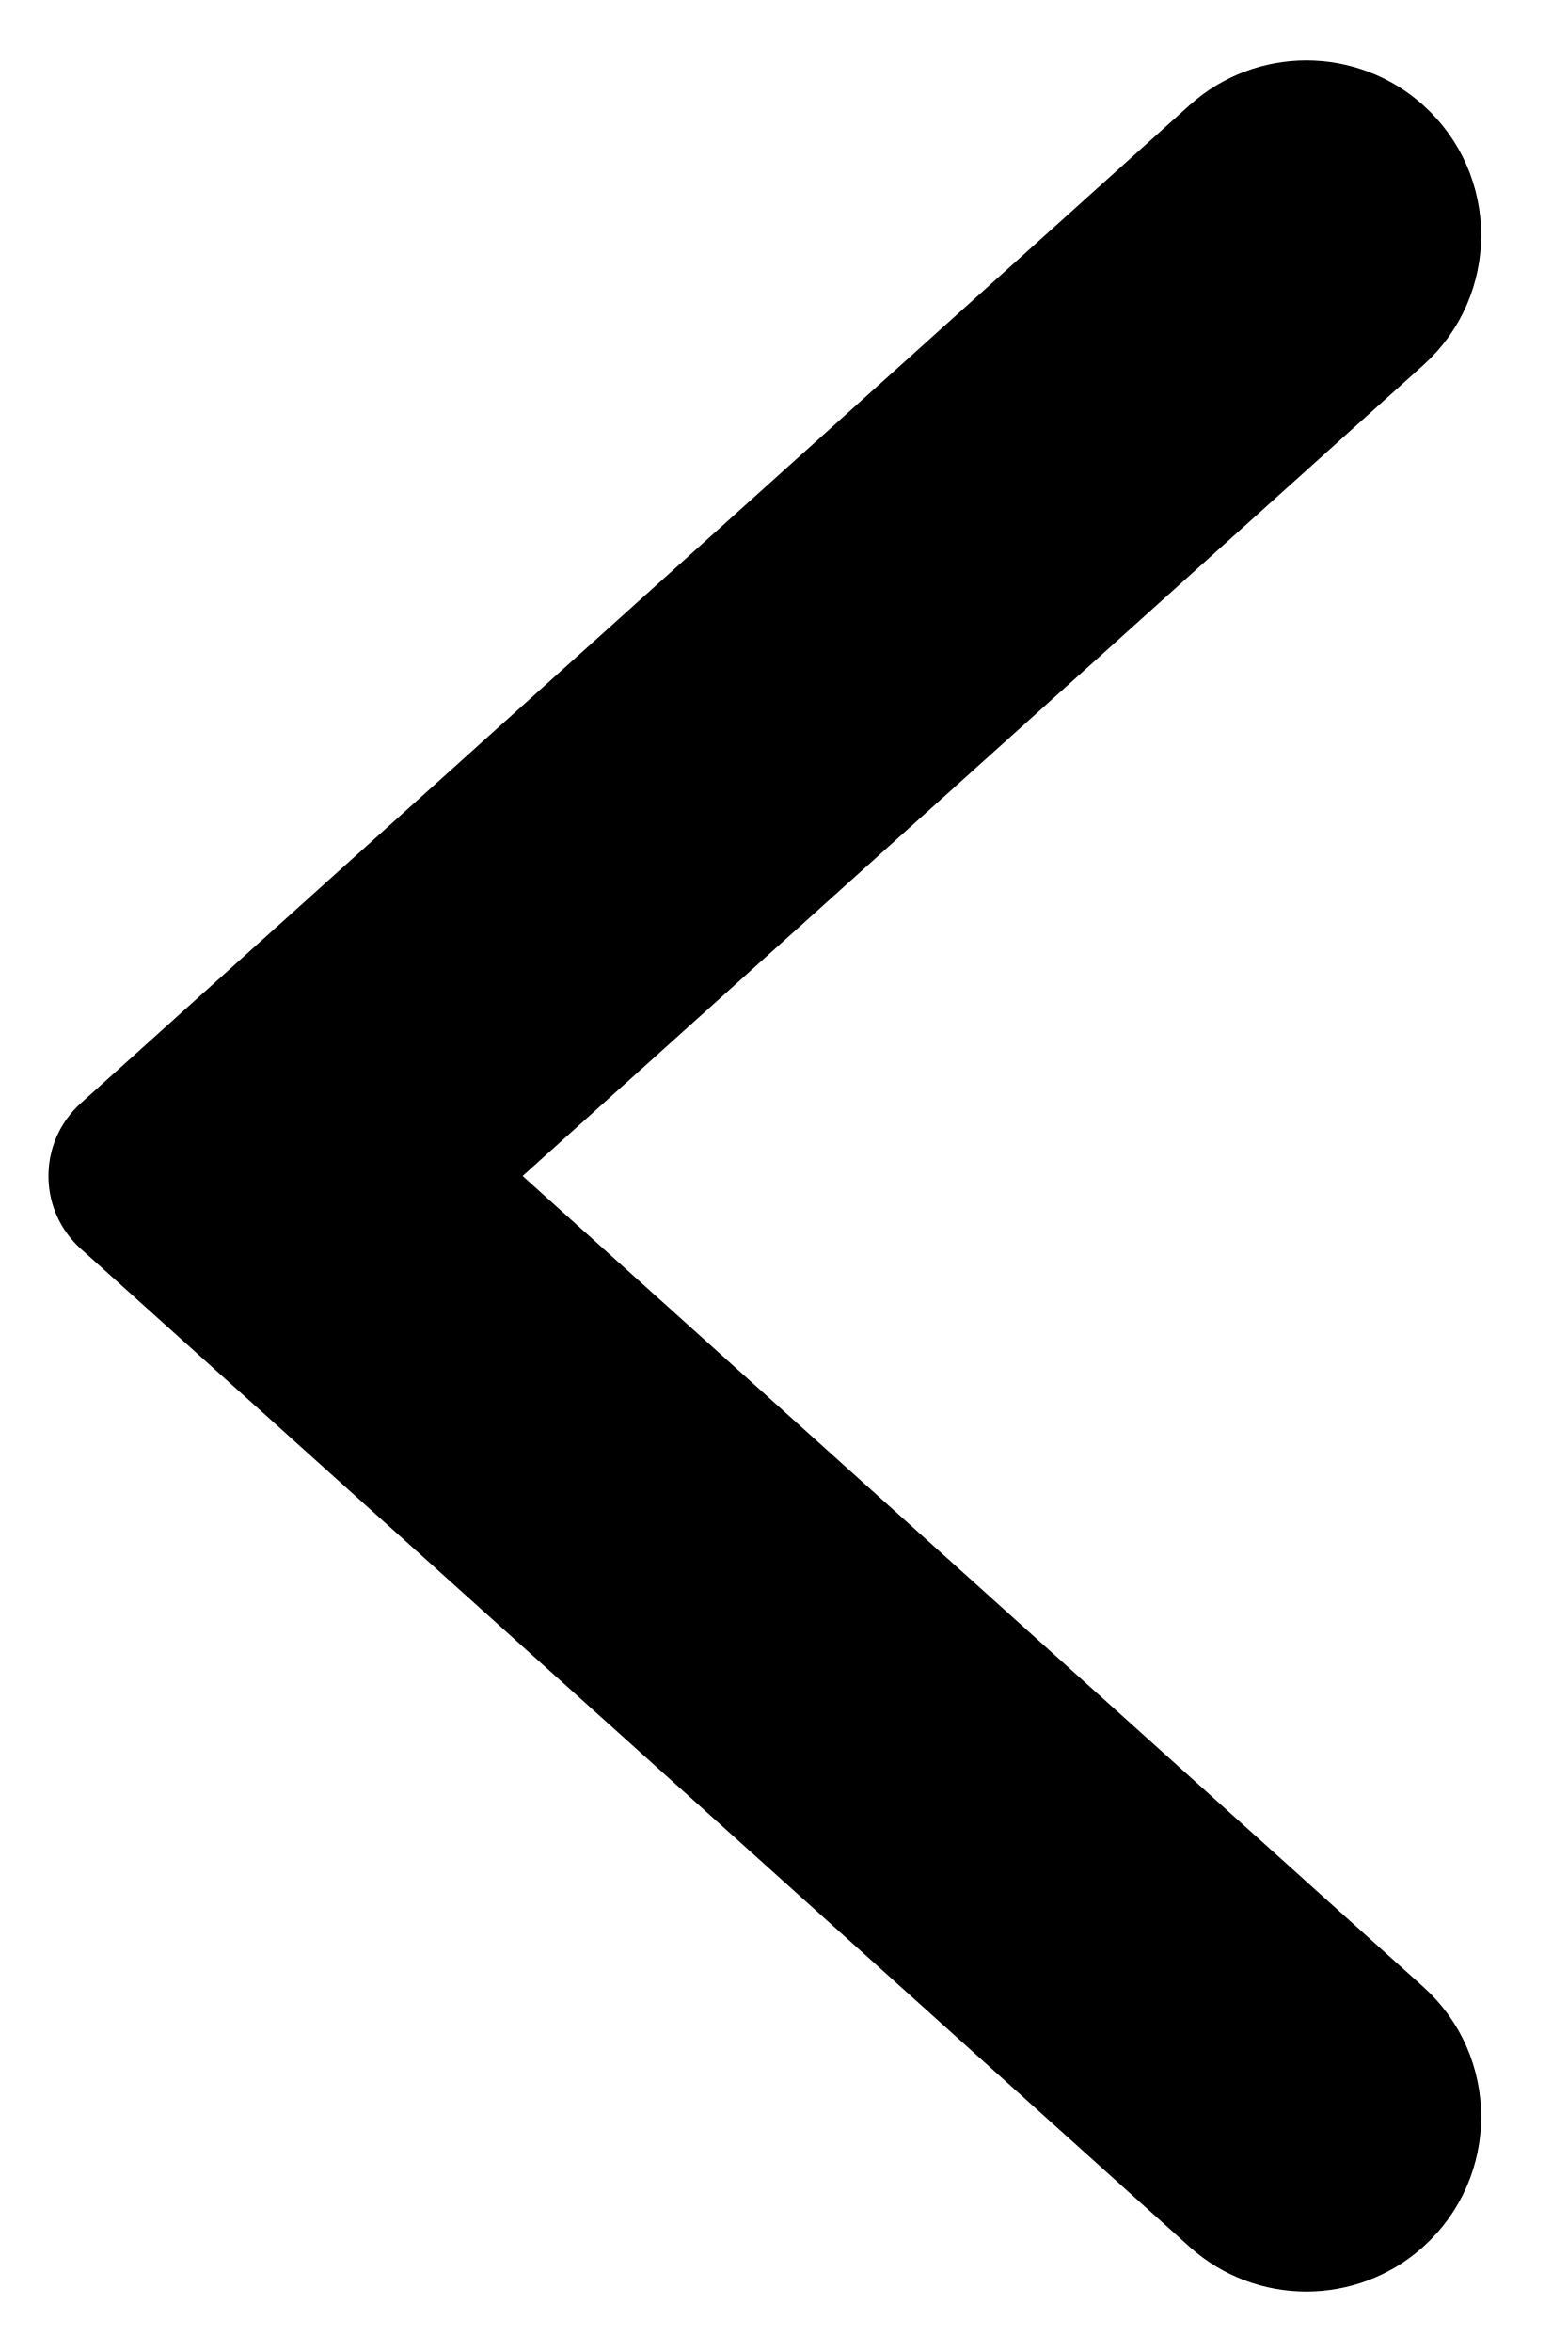
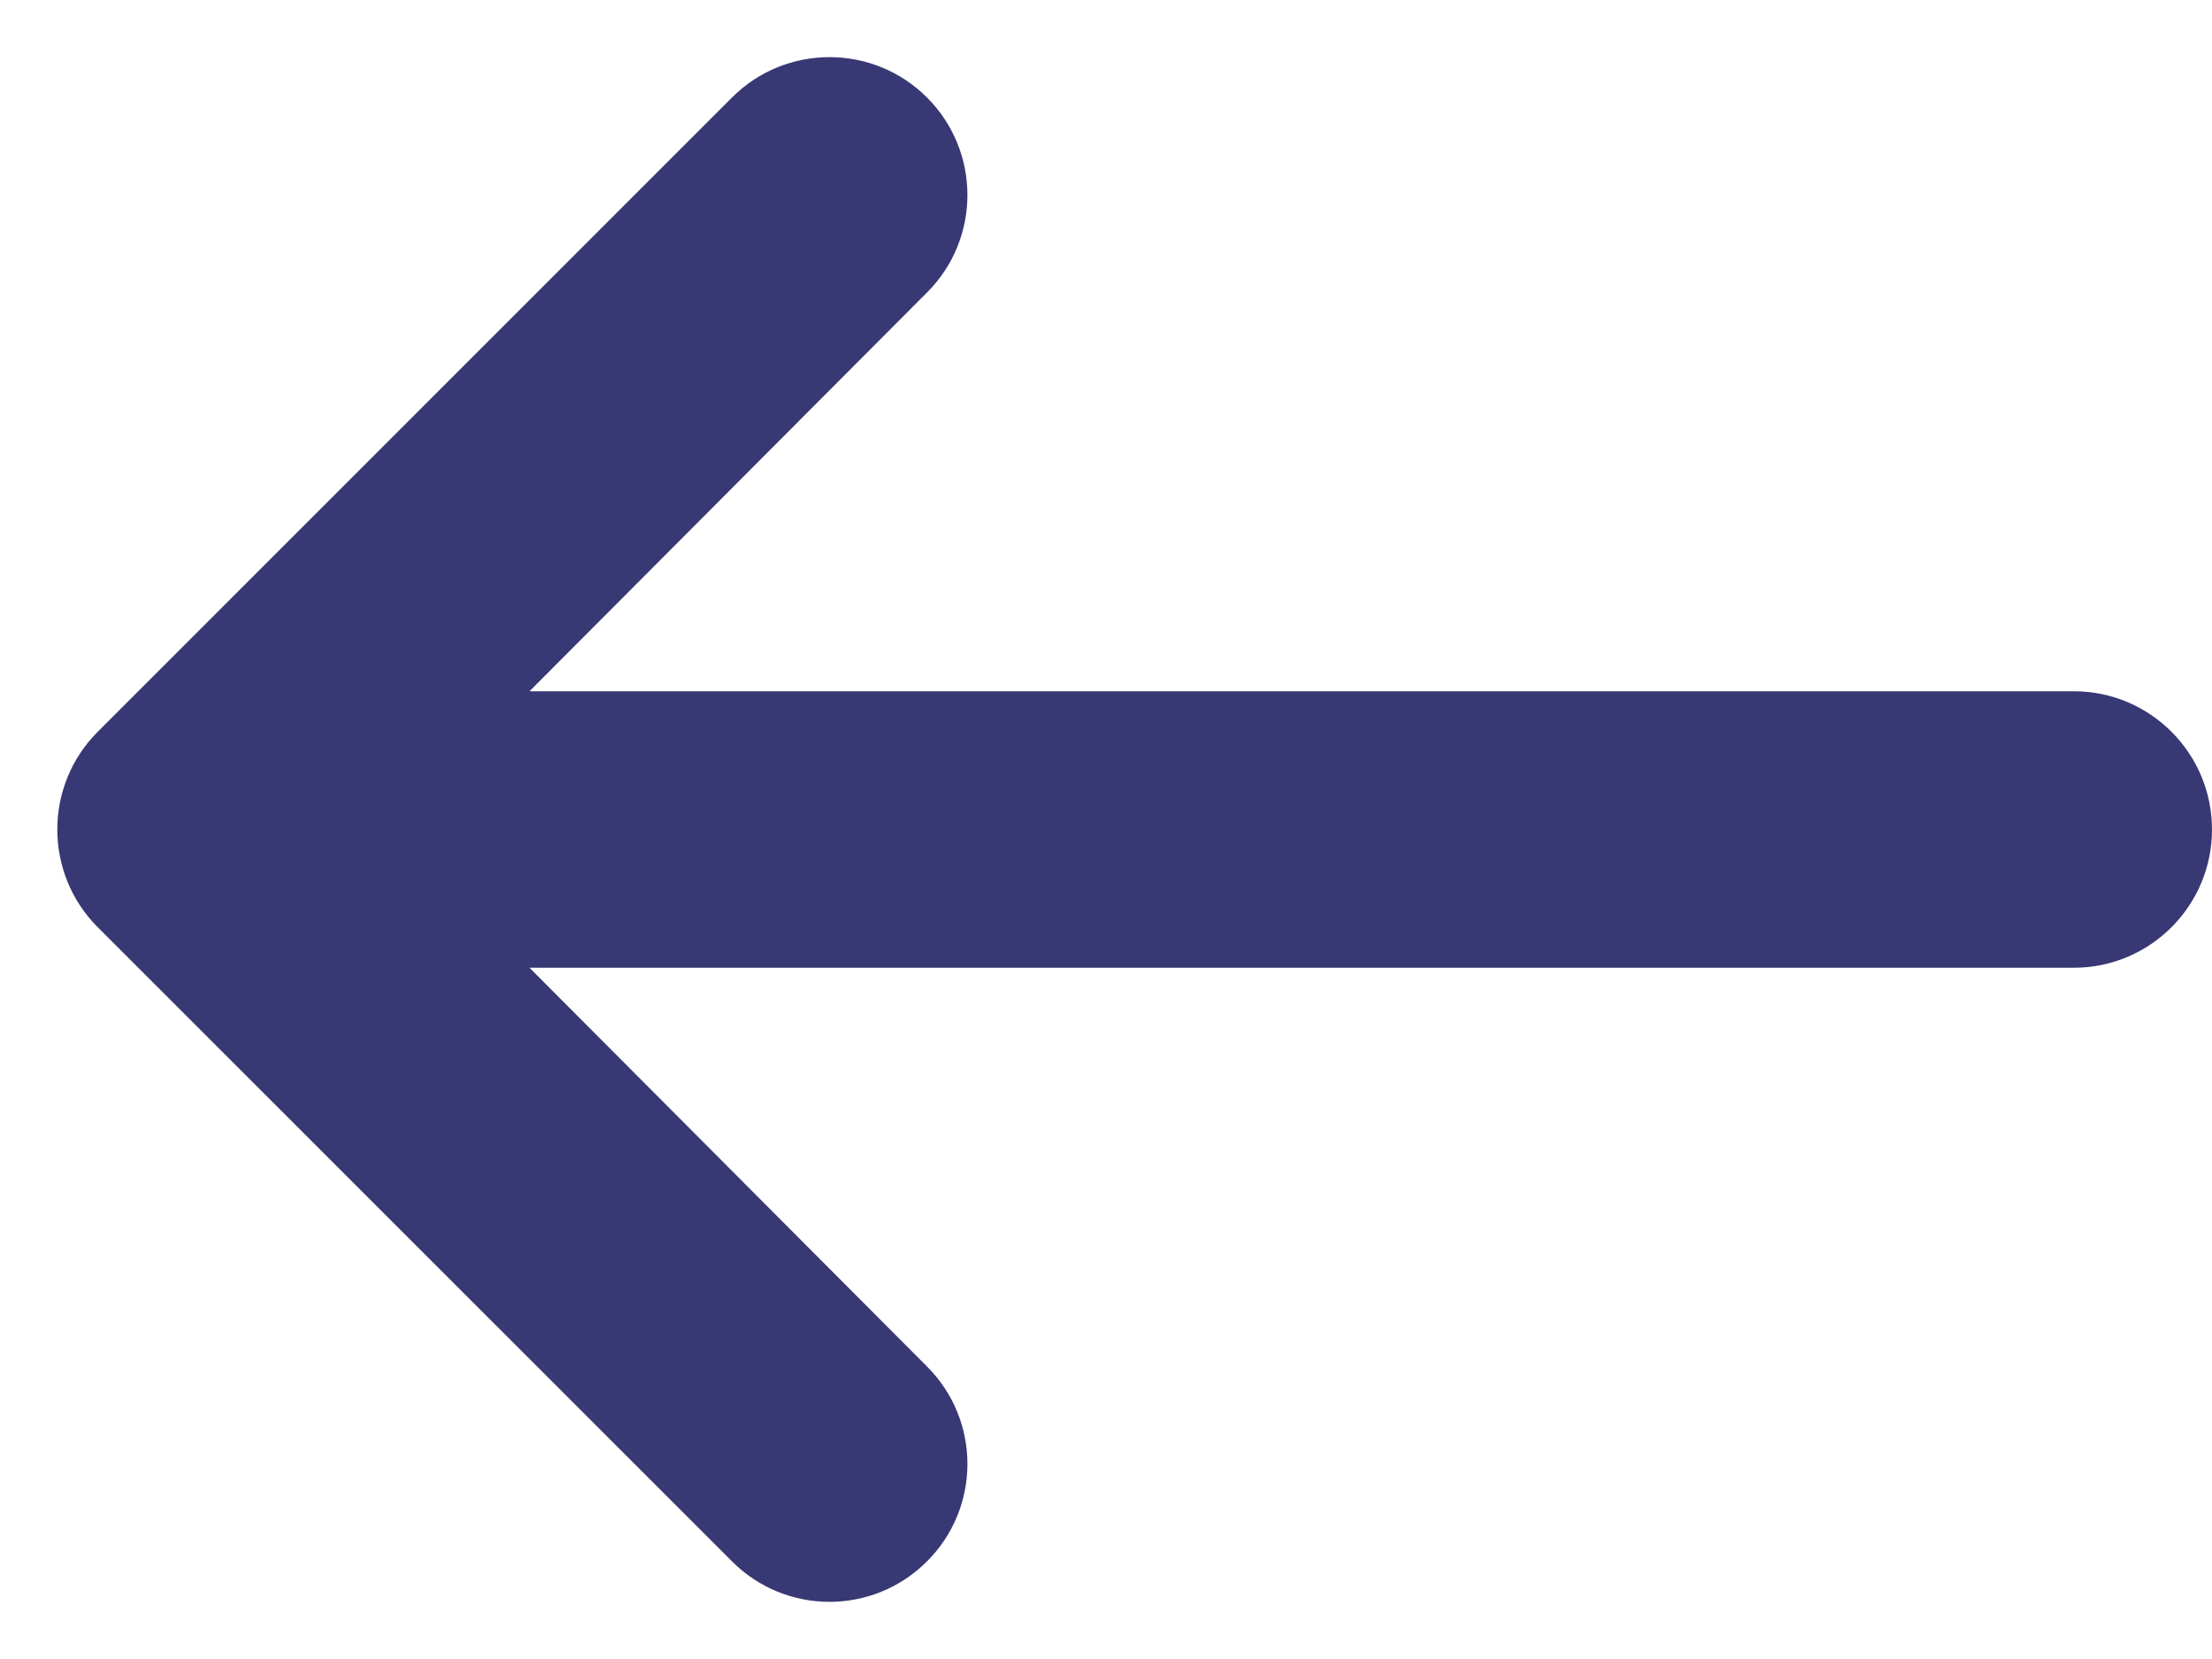
- <svg xmlns="http://www.w3.org/2000/svg" width="8" height="12" viewBox="0 0 8 12" fill="none">
-   <path d="M7.263 1.863C7.657 1.509 7.657 0.891 7.263 0.537C6.924 0.232 6.409 0.232 6.07 0.537L0.413 5.628C0.192 5.827 0.192 6.173 0.413 6.372L6.07 11.463C6.409 11.768 6.924 11.768 7.263 11.463C7.657 11.109 7.657 10.491 7.263 10.137L2.667 6L7.263 1.863Z" fill="black" />
+ <svg xmlns="http://www.w3.org/2000/svg" width="16" height="12" viewBox="0 0 16 12" fill="none">
+   <path d="M3.83 5L6.706 2.115C7.095 1.726 7.095 1.095 6.705 0.705C6.316 0.316 5.684 0.316 5.295 0.705L0.707 5.293C0.317 5.683 0.317 6.317 0.707 6.707L5.295 11.294C5.684 11.684 6.316 11.684 6.705 11.294C7.095 10.905 7.095 10.274 6.706 9.885L3.83 7H15C15.552 7 16 6.552 16 6C16 5.448 15.552 5 15 5H3.83Z" fill="#383874" />
</svg>
